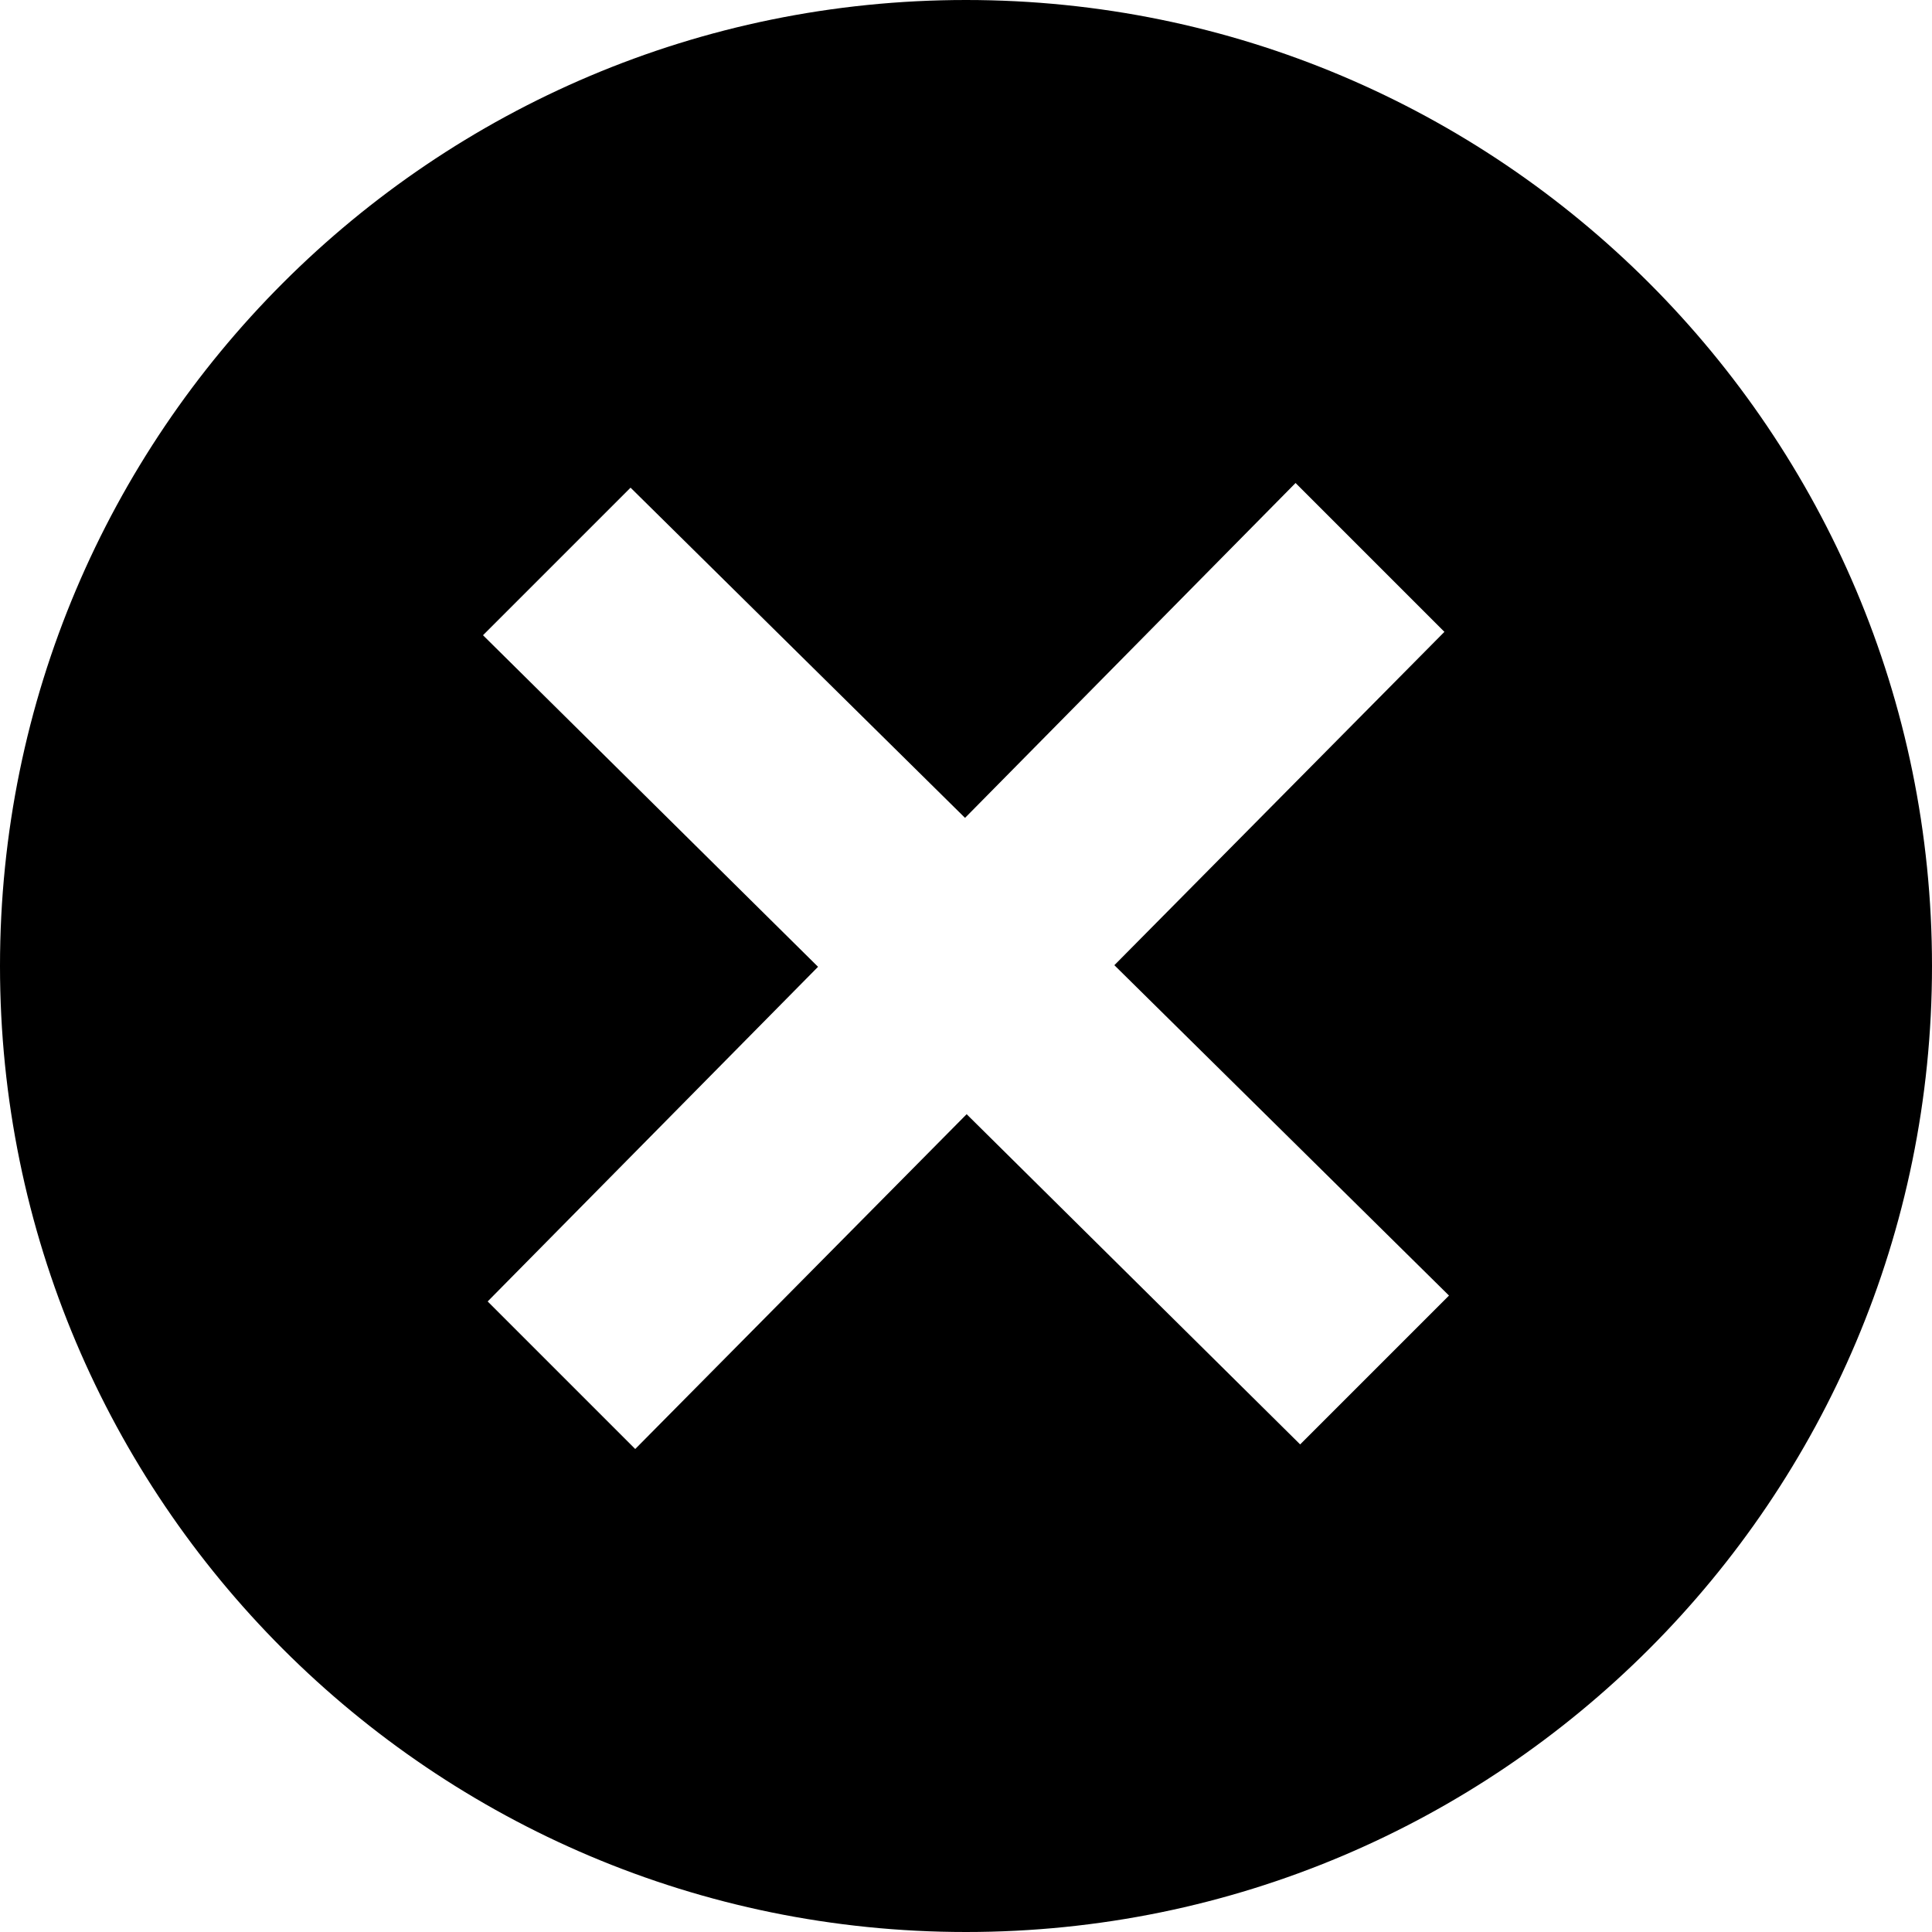
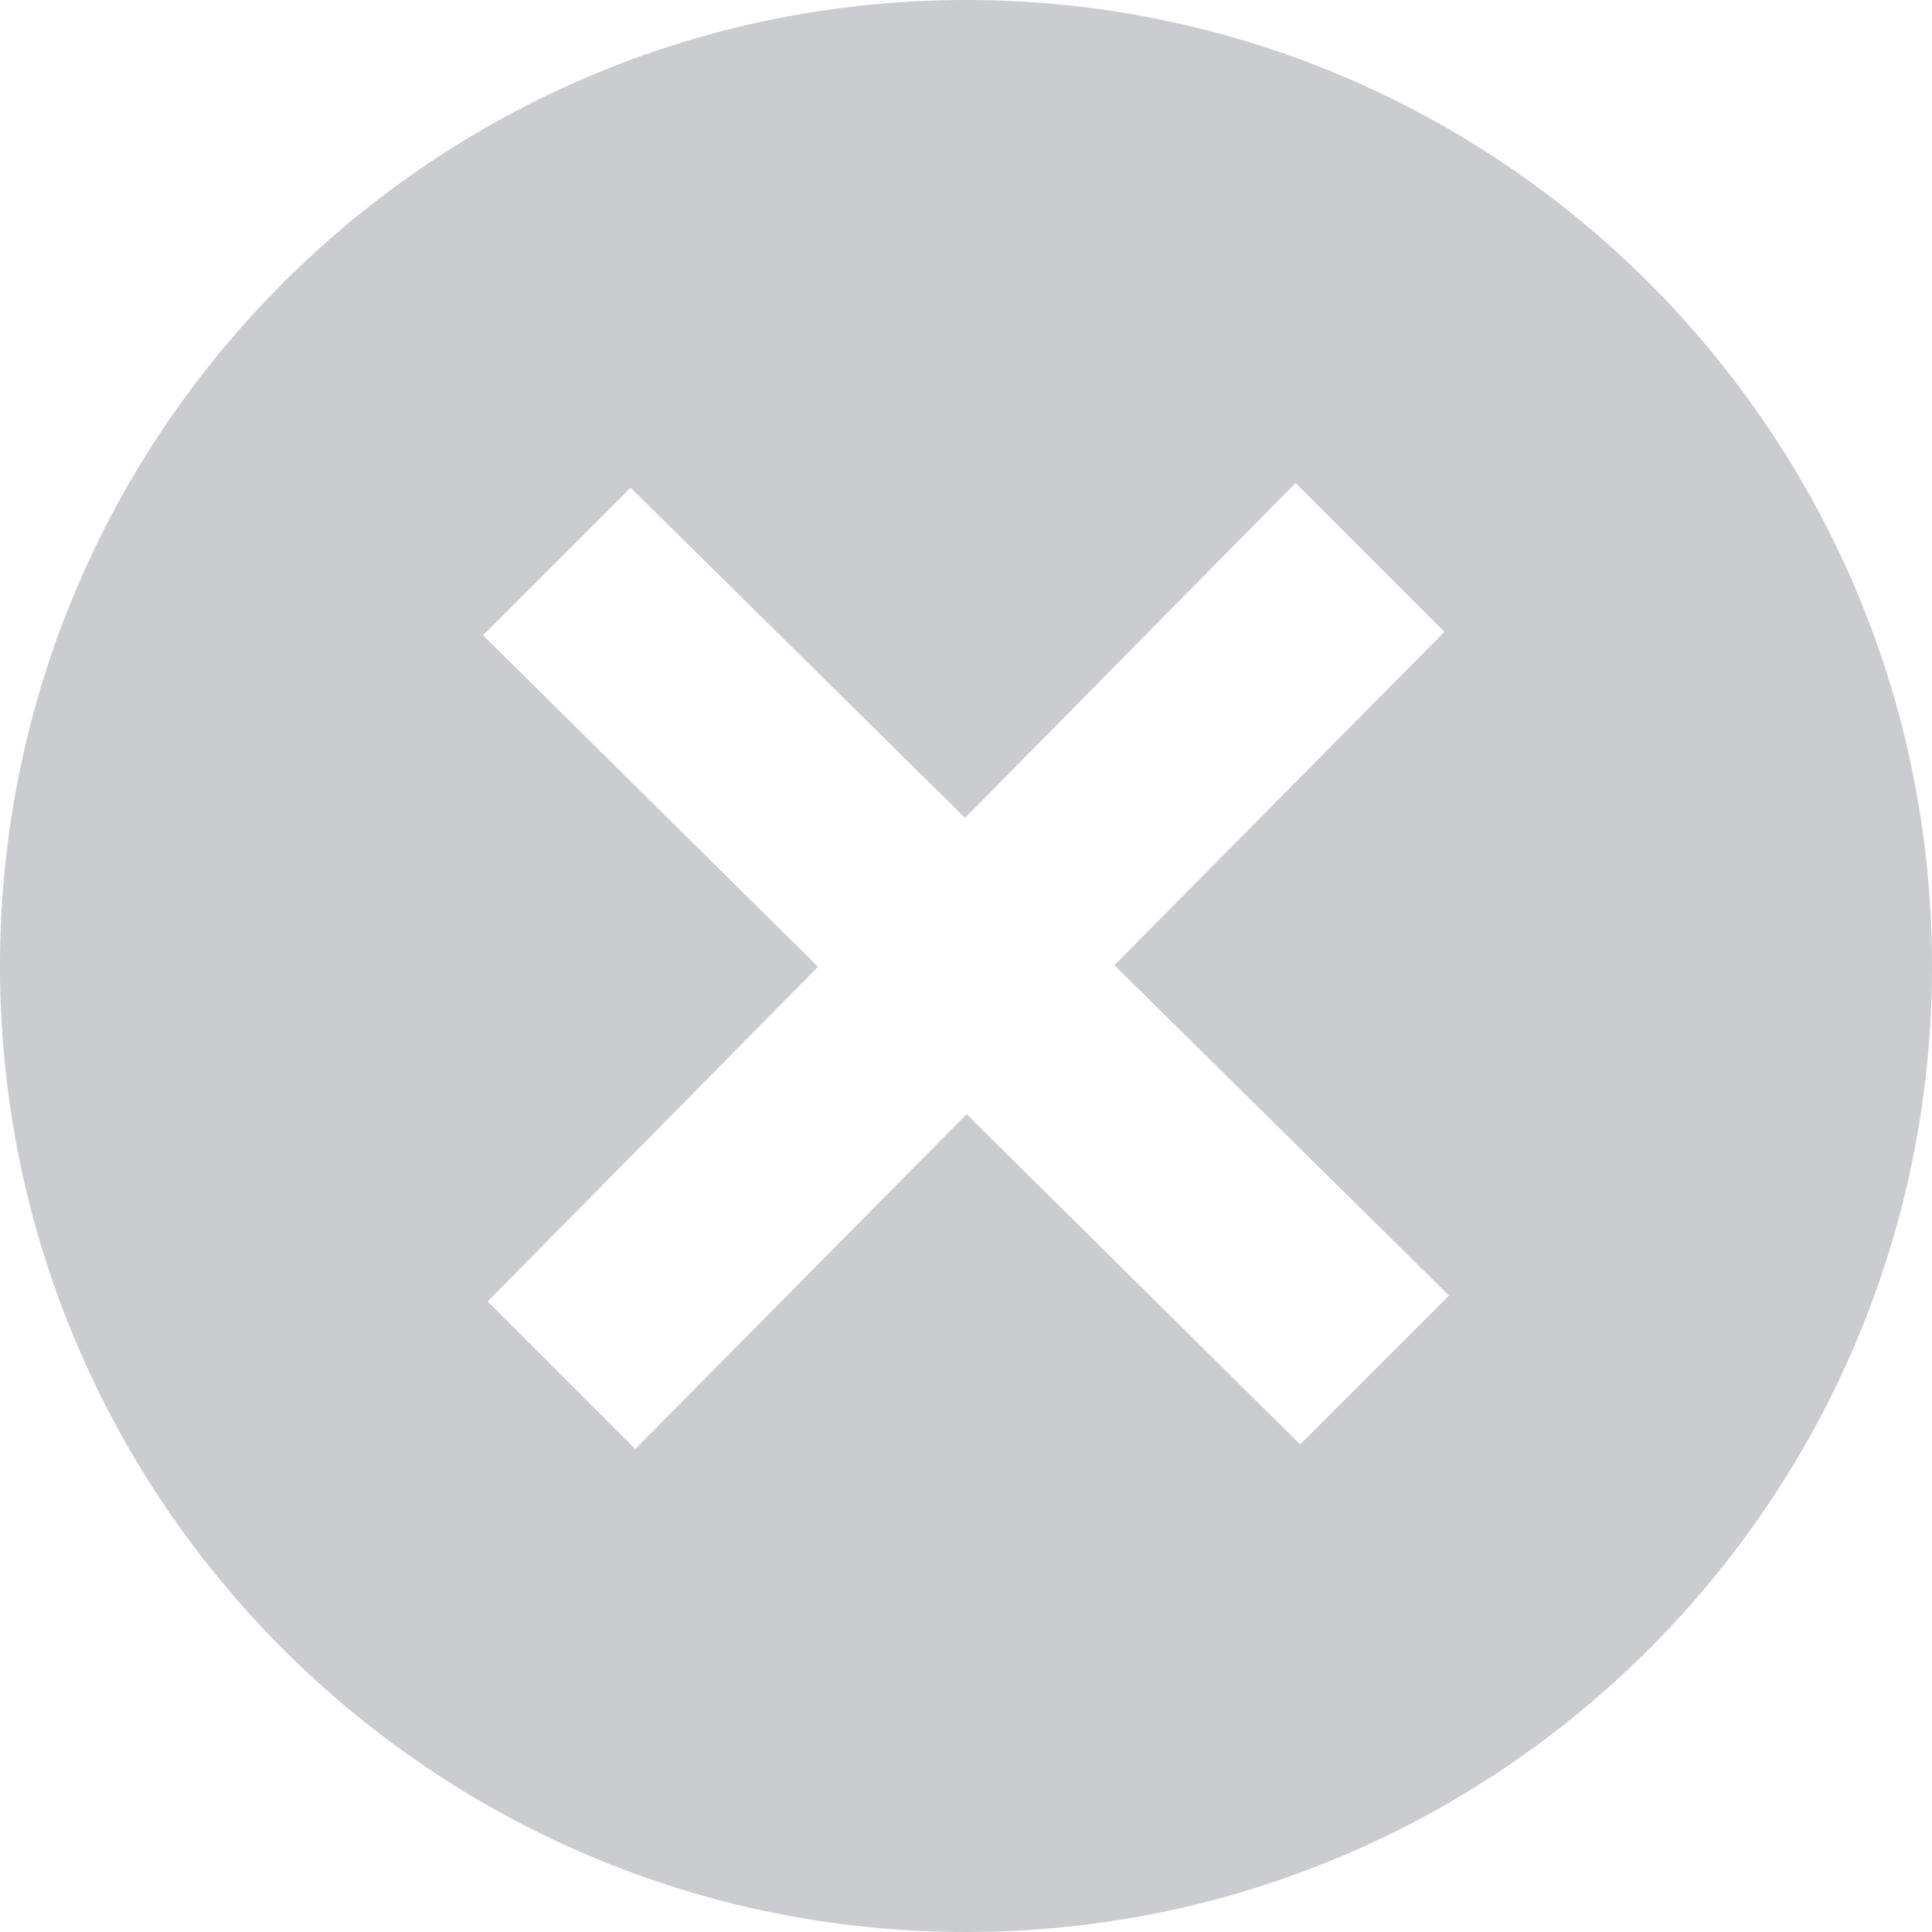
<svg xmlns="http://www.w3.org/2000/svg" width="24" height="24" viewBox="0 0 24 24" fill="none">
-   <path d="M12 0C5.373 0 0 5.373 0 12C0 18.627 5.373 24 12 24C18.627 24 24 18.627 24 12C24 5.373 18.627 0 12 0ZM16.151 17.943L12.008 13.841L7.891 18L6.058 16.167L10.162 12.01L6 7.891L7.833 6.058L11.988 10.16L16.094 6L17.943 7.849L13.843 11.99L18 16.094L16.151 17.943Z" fill="black" />
+   <path d="M12 0C5.373 0 0 5.373 0 12C0 18.627 5.373 24 12 24C18.627 24 24 18.627 24 12C24 5.373 18.627 0 12 0ZM16.151 17.943L12.008 13.841L7.891 18L6.058 16.167L10.162 12.01L6 7.891L7.833 6.058L11.988 10.16L16.094 6L17.943 7.849L13.843 11.99L18 16.094L16.151 17.943Z" fill="#CACCCF" />
</svg>
